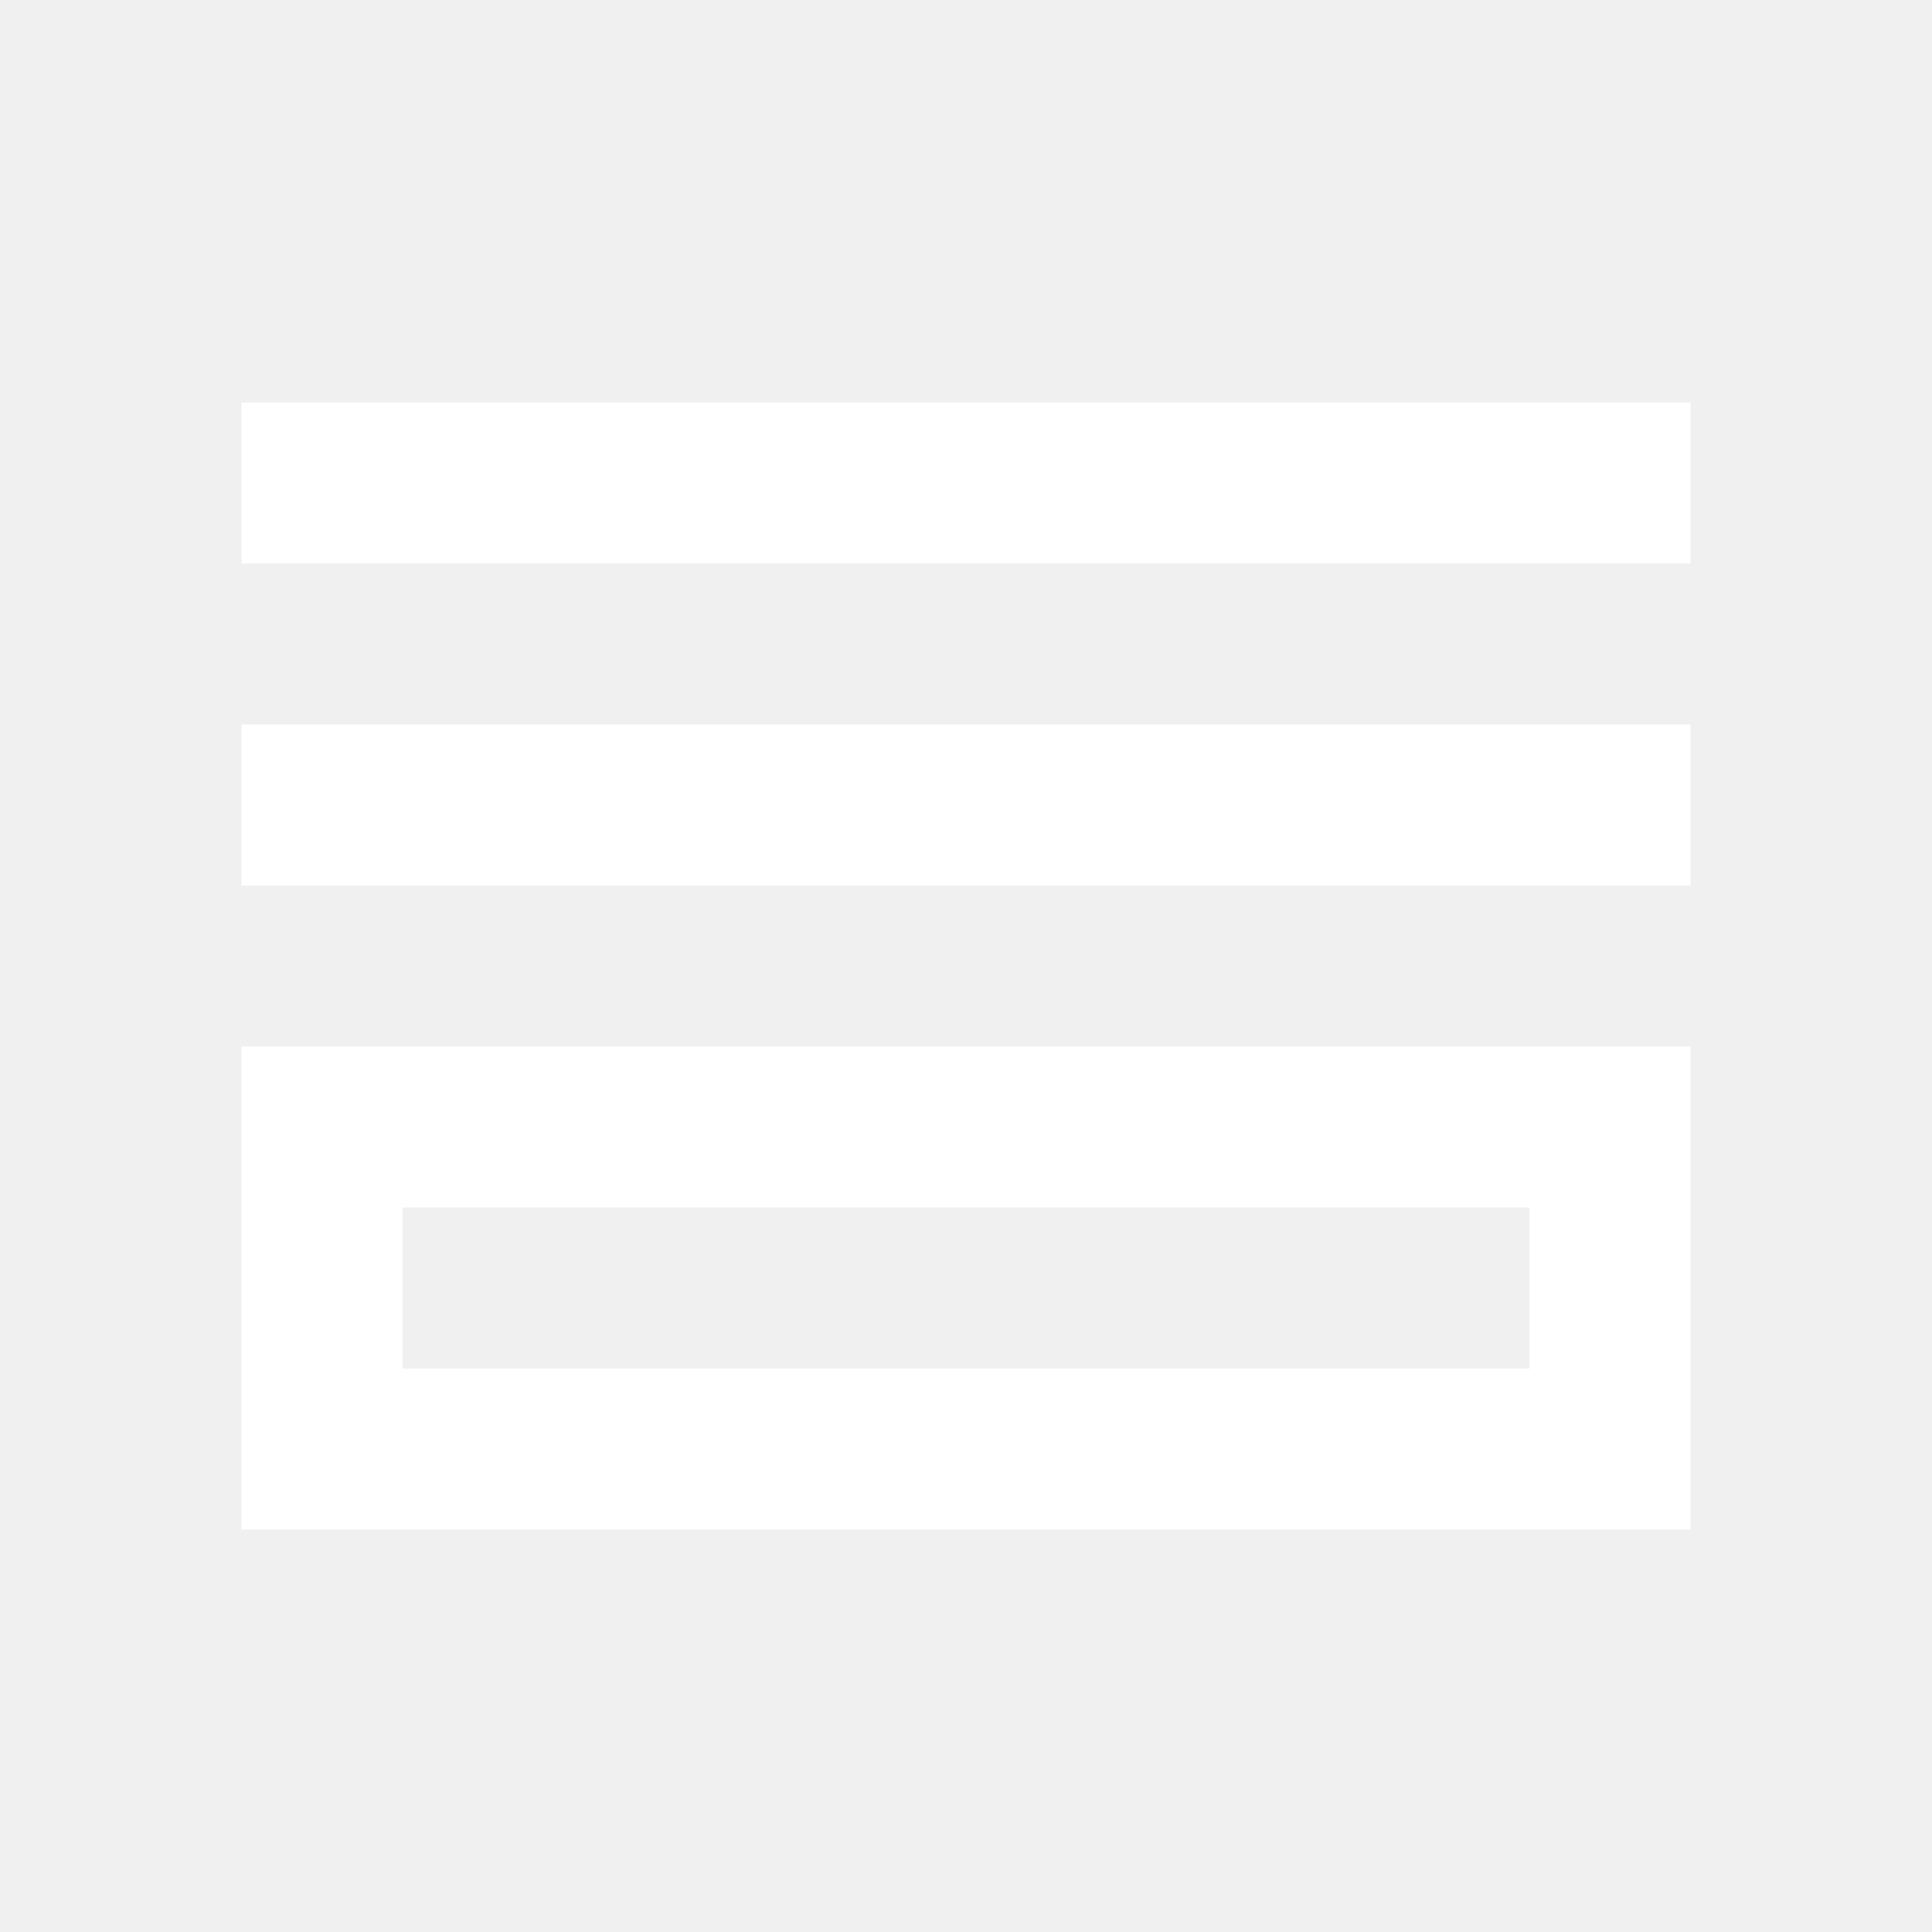
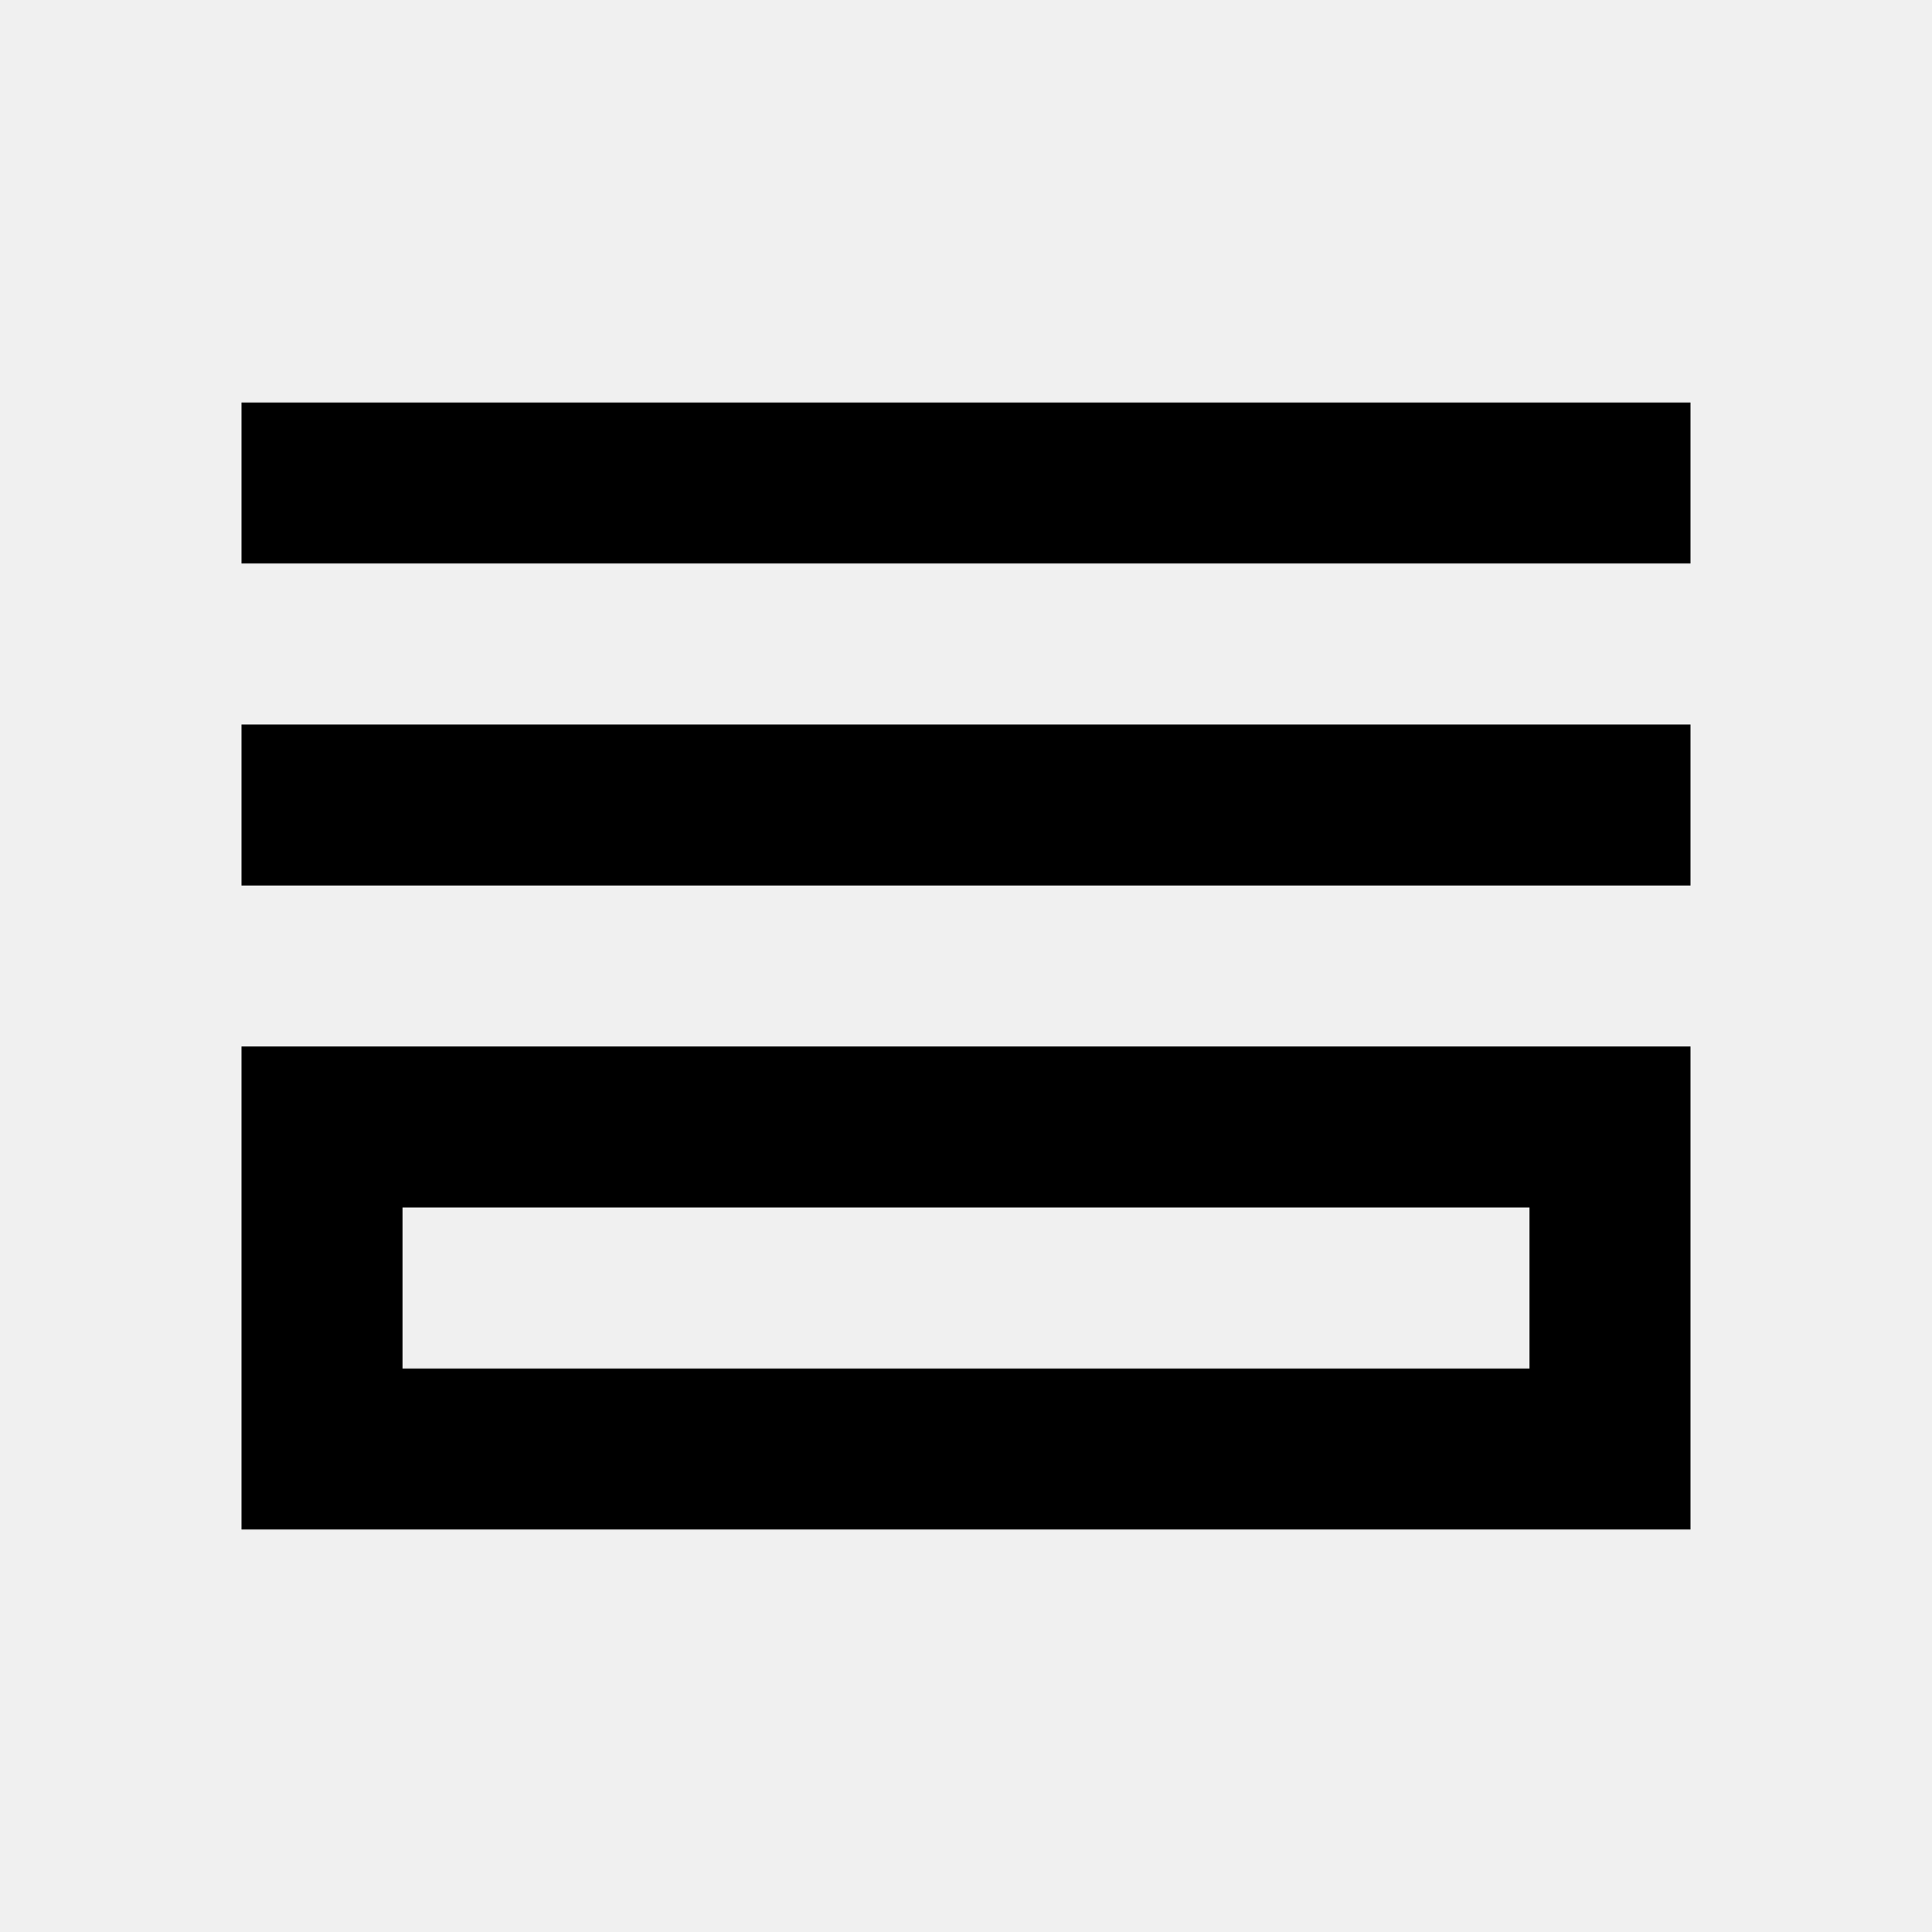
- <svg xmlns="http://www.w3.org/2000/svg" height="24px" viewBox="0 0 24 24" width="24px" fill="#fff">
+ <svg xmlns="http://www.w3.org/2000/svg" height="24px" viewBox="0 0 24 24" width="24px" fill="#000000">
  <path d="M0 0h24v24H0V0z" fill="none" />
  <path d="M19 15v2H5v-2h14m2-10H3v2h18V5zm0 4H3v2h18V9zm0 4H3v6h18v-6z" />
</svg>
